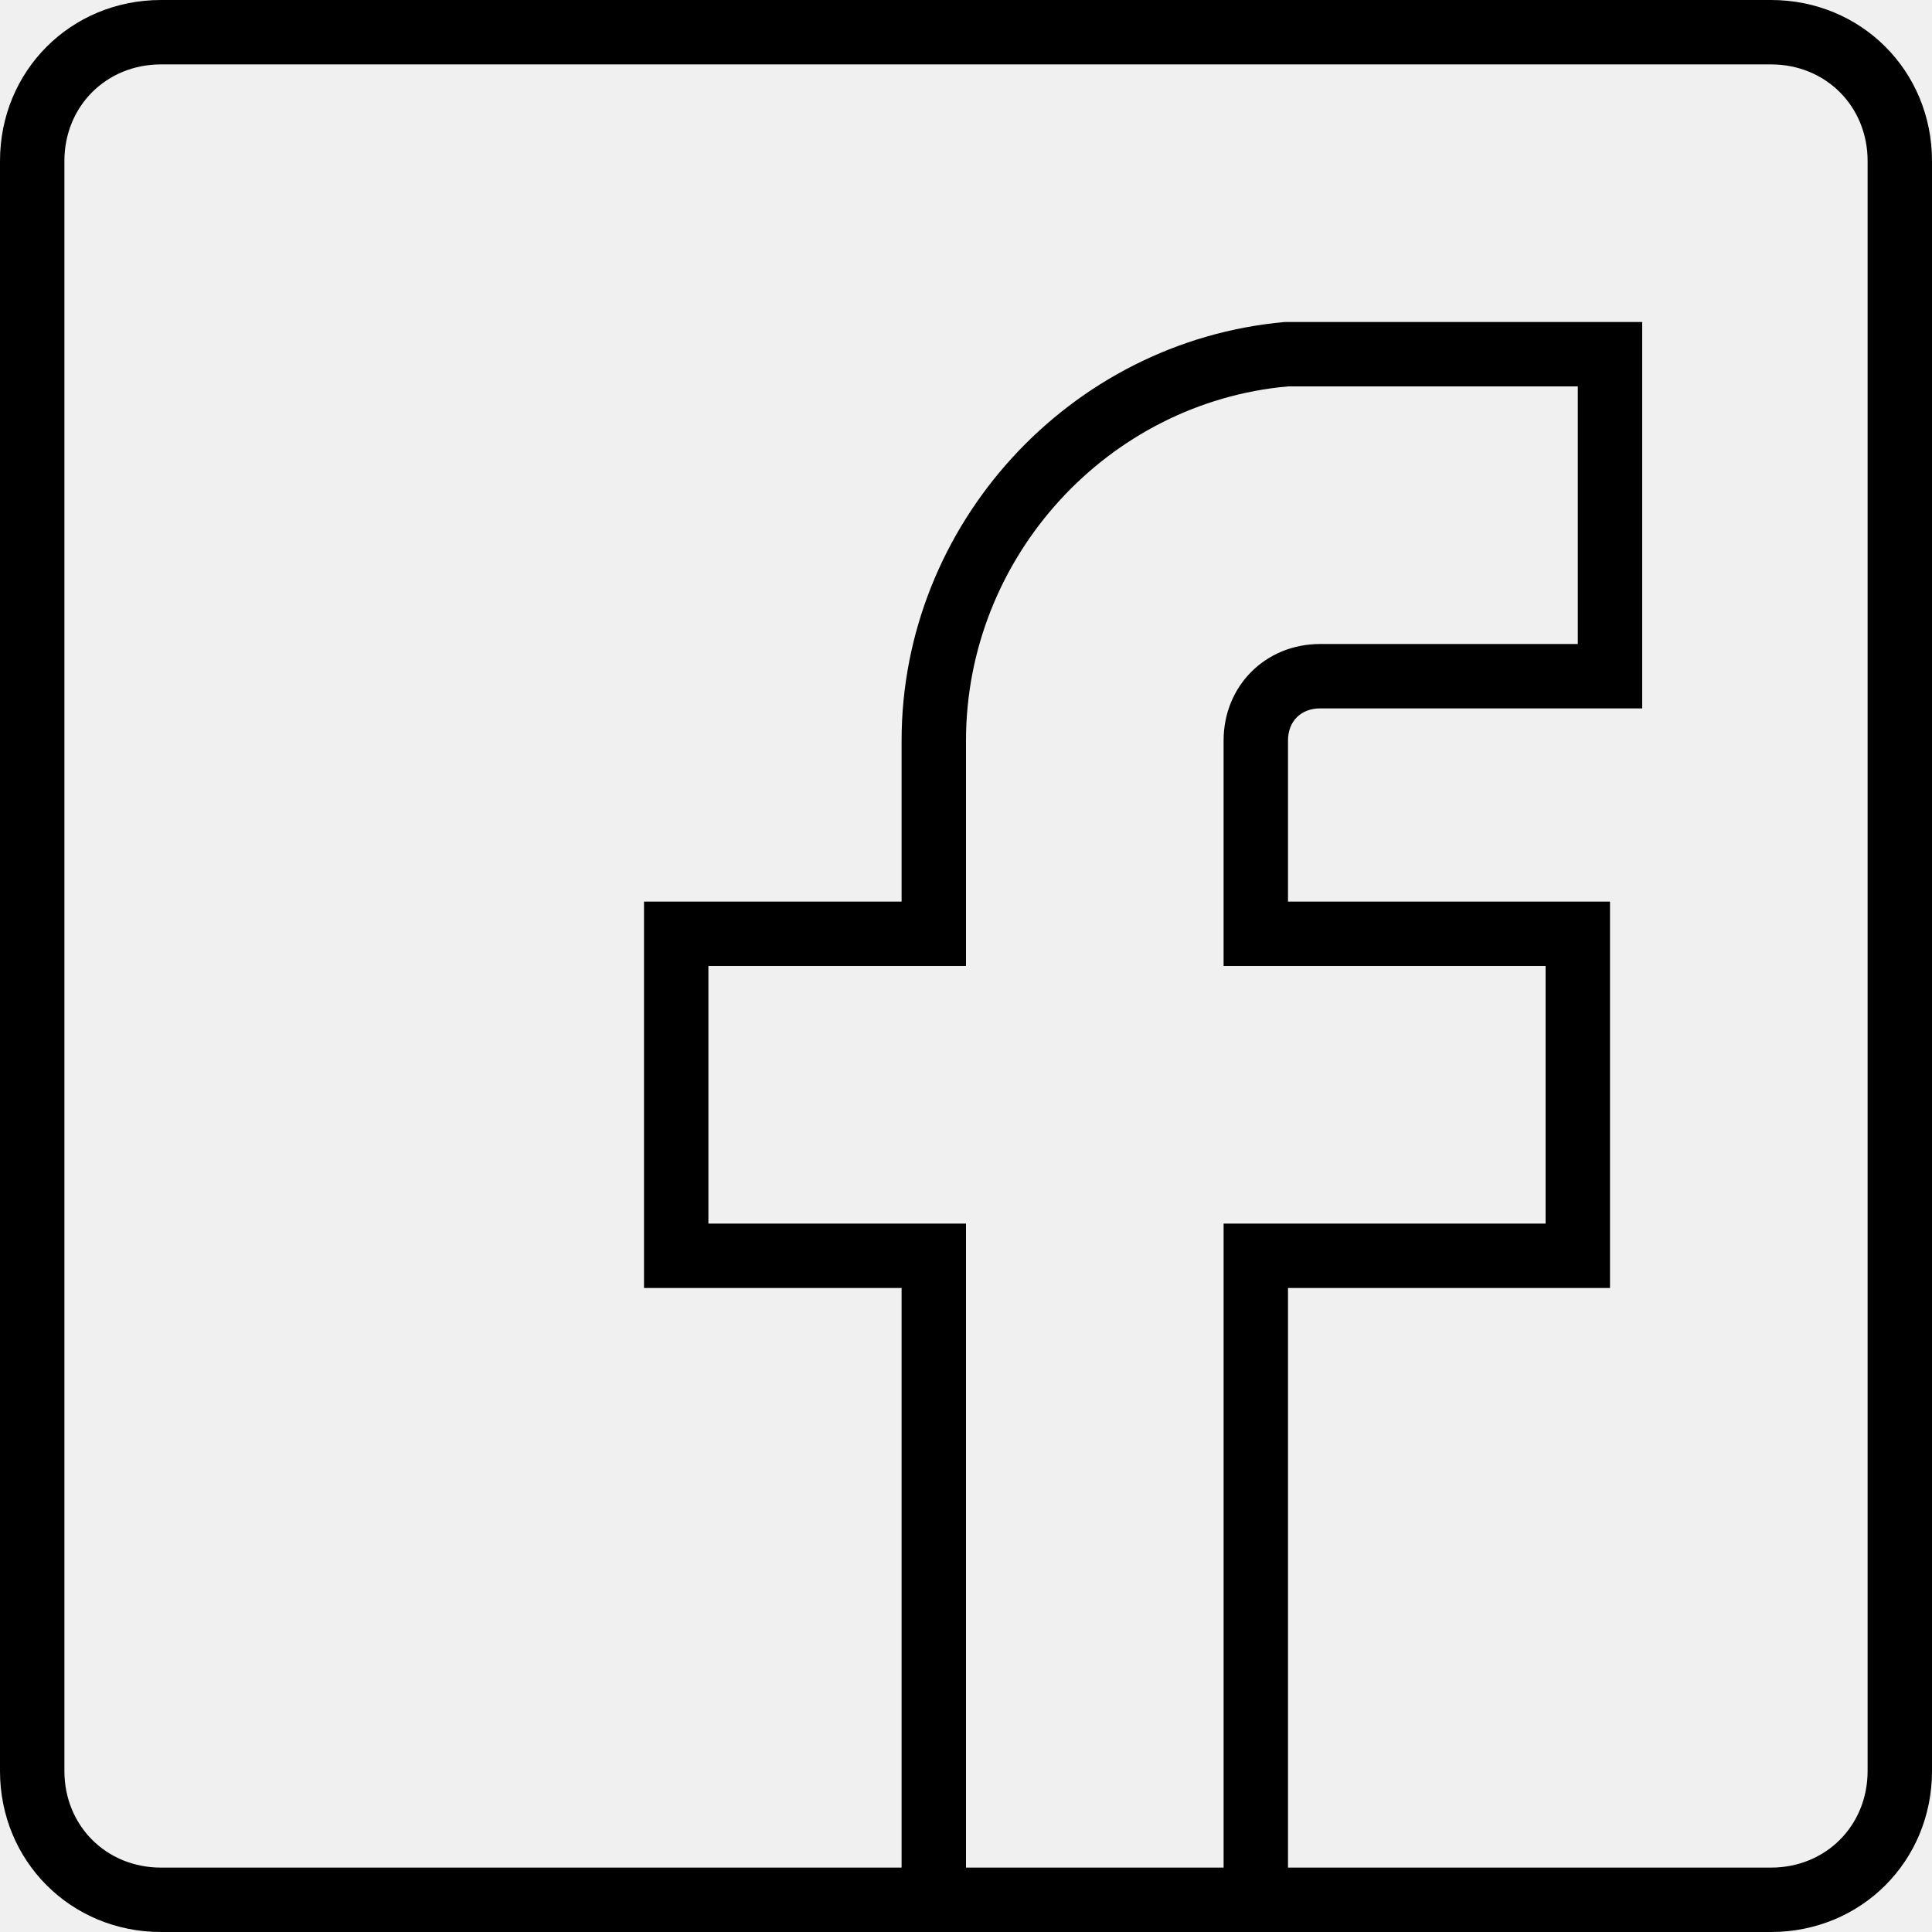
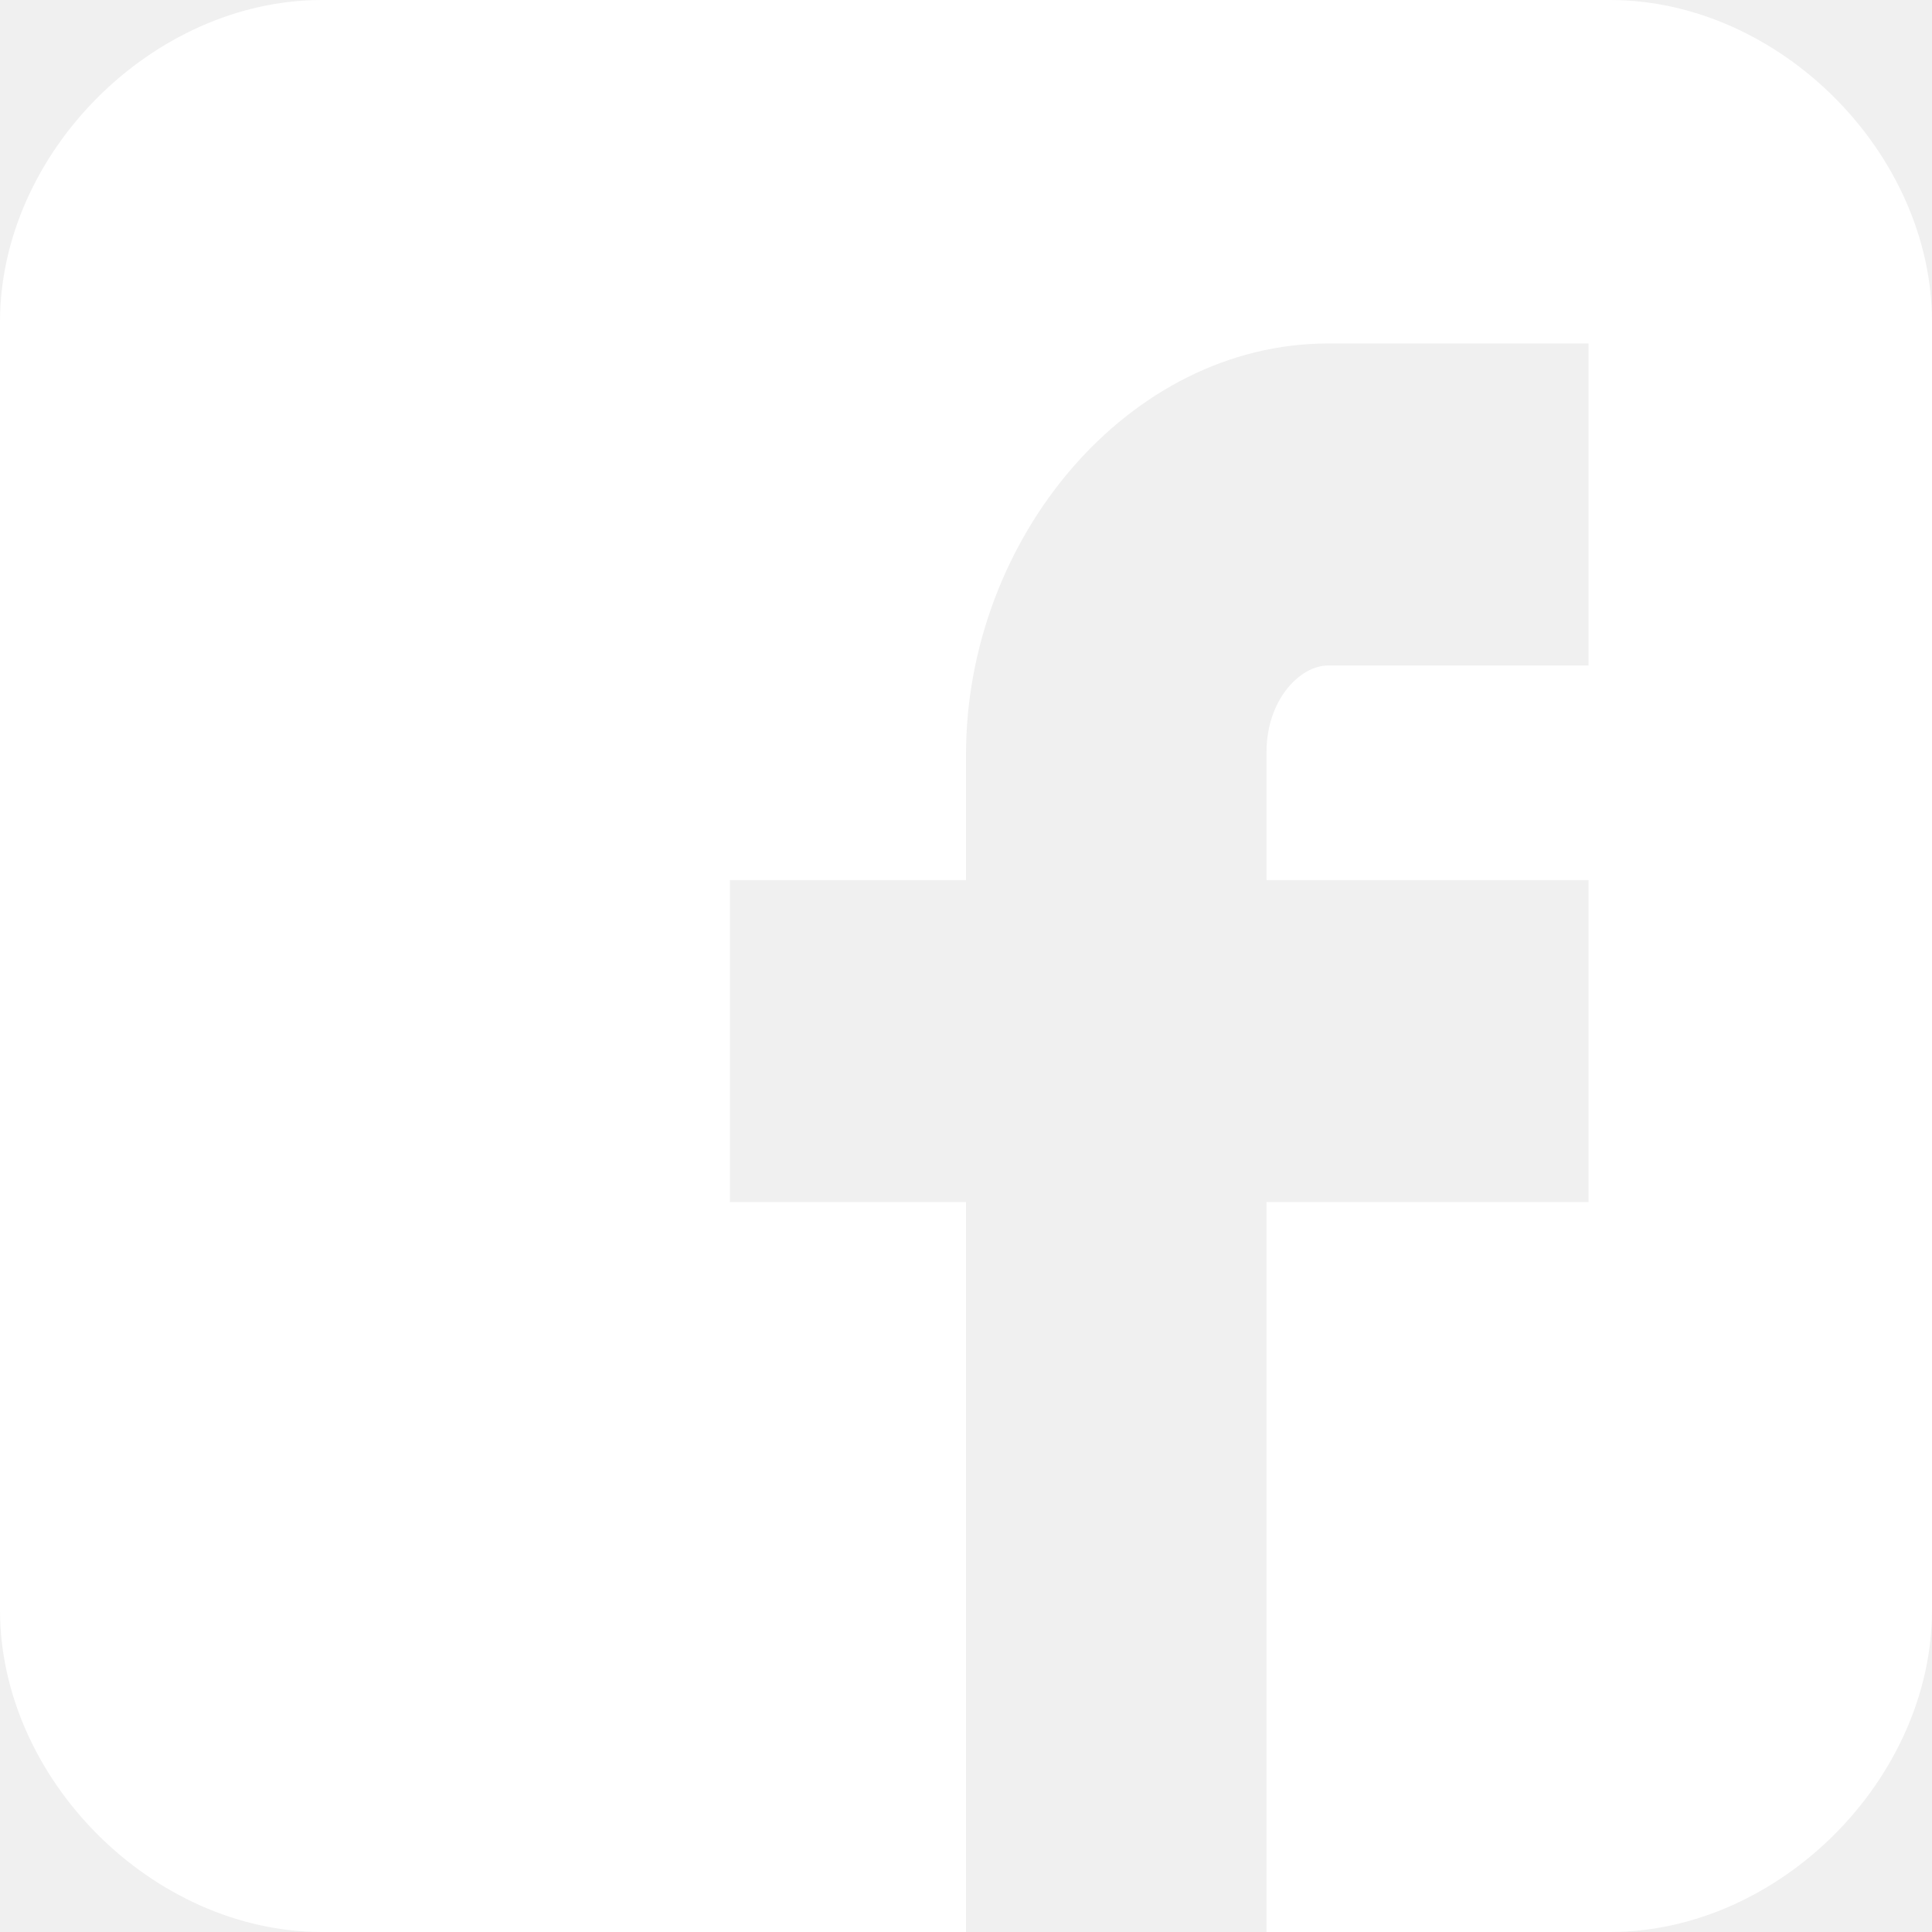
- <svg xmlns="http://www.w3.org/2000/svg" version="1.1" id="Layer_1" x="0px" y="0px" viewBox="0 0 512 512" style="enable-background:new 0 0 512 512;" xml:space="preserve">
-   <g transform="translate(1 1)">
-     <g>
-       <path d="M468.333-1H41.667C17.773-1-1,17.773-1,41.667v426.667C-1,492.227,17.773,511,41.667,511h196.267h102.4h128    C492.227,511,511,492.227,511,468.333V41.667C511,17.773,492.227-1,468.333-1z M255,493.933V323.267h-68.267V255H255v-59.733    c0-48.64,37.547-89.6,85.333-93.867h76.8v68.267h-68.267c-14.507,0-25.6,11.093-25.6,25.6V255H408.6v68.267h-85.333v170.667H255z     M493.933,468.333c0,14.507-11.093,25.6-25.6,25.6h-128v-153.6h85.333v-102.4h-85.333v-42.667c0-5.12,3.413-8.533,8.533-8.533    H434.2v-102.4h-94.72c-57.173,5.12-101.547,53.76-101.547,110.933v42.667h-68.267v102.4h68.267v153.6H41.667    c-14.507,0-25.6-11.093-25.6-25.6V41.667c0-14.507,11.093-25.6,25.6-25.6h426.667c14.507,0,25.6,11.093,25.6,25.6V468.333z" />
-     </g>
+ <svg xmlns="http://www.w3.org/2000/svg" version="1.1" id="Capa_1" x="0px" y="0px" width="512px" height="512px" viewBox="0 0 90 90" style="enable-background:new 0 0 90 90;" xml:space="preserve">
+   <g>
+     <path id="Facebook__x28_alt_x29_" d="M90,15.001C90,7.119,82.884,0,75,0H15C7.116,0,0,7.119,0,15.001v59.998   C0,82.881,7.116,90,15.001,90H45V56H34V41h11v-5.844C45,25.077,52.568,16,61.875,16H74v15H61.875C60.548,31,59,32.611,59,35.024V41   h15v15H59v34h16c7.884,0,15-7.119,15-15.001V15.001z" fill="#FFFFFF" />
  </g>
  <g>
</g>
  <g>
</g>
  <g>
</g>
  <g>
</g>
  <g>
</g>
  <g>
</g>
  <g>
</g>
  <g>
</g>
  <g>
</g>
  <g>
</g>
  <g>
</g>
  <g>
</g>
  <g>
</g>
  <g>
</g>
  <g>
</g>
</svg>
